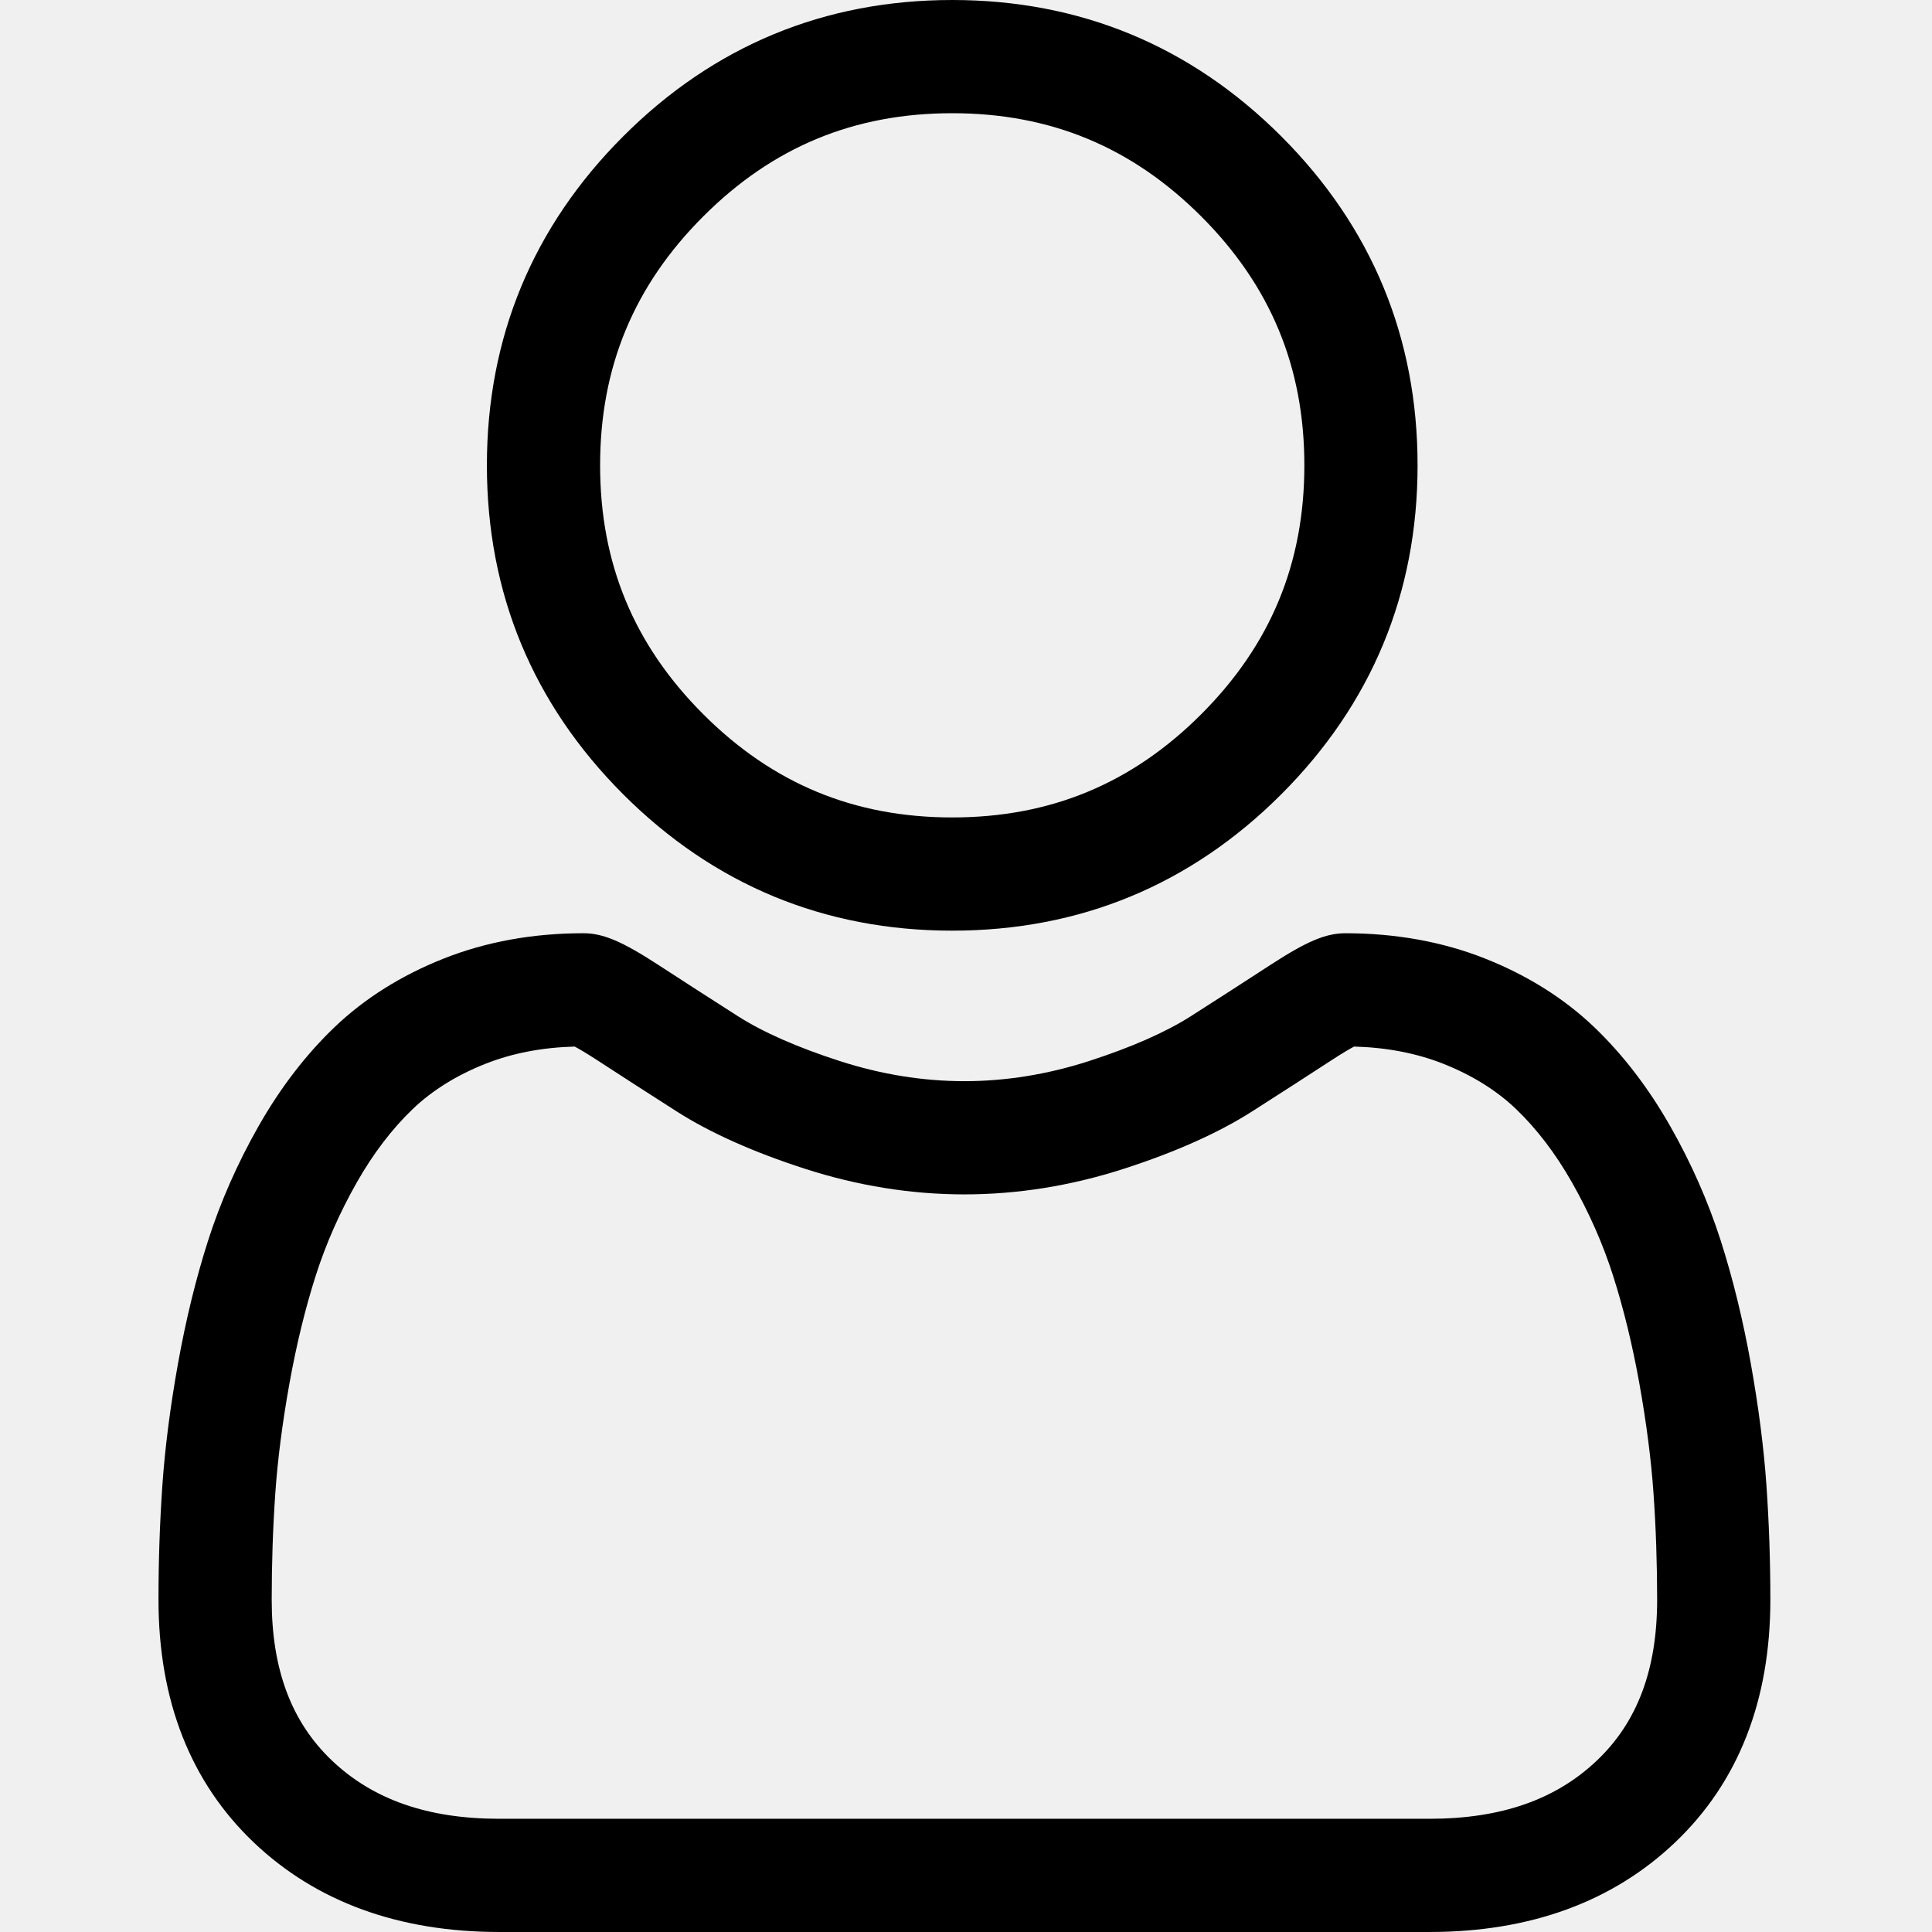
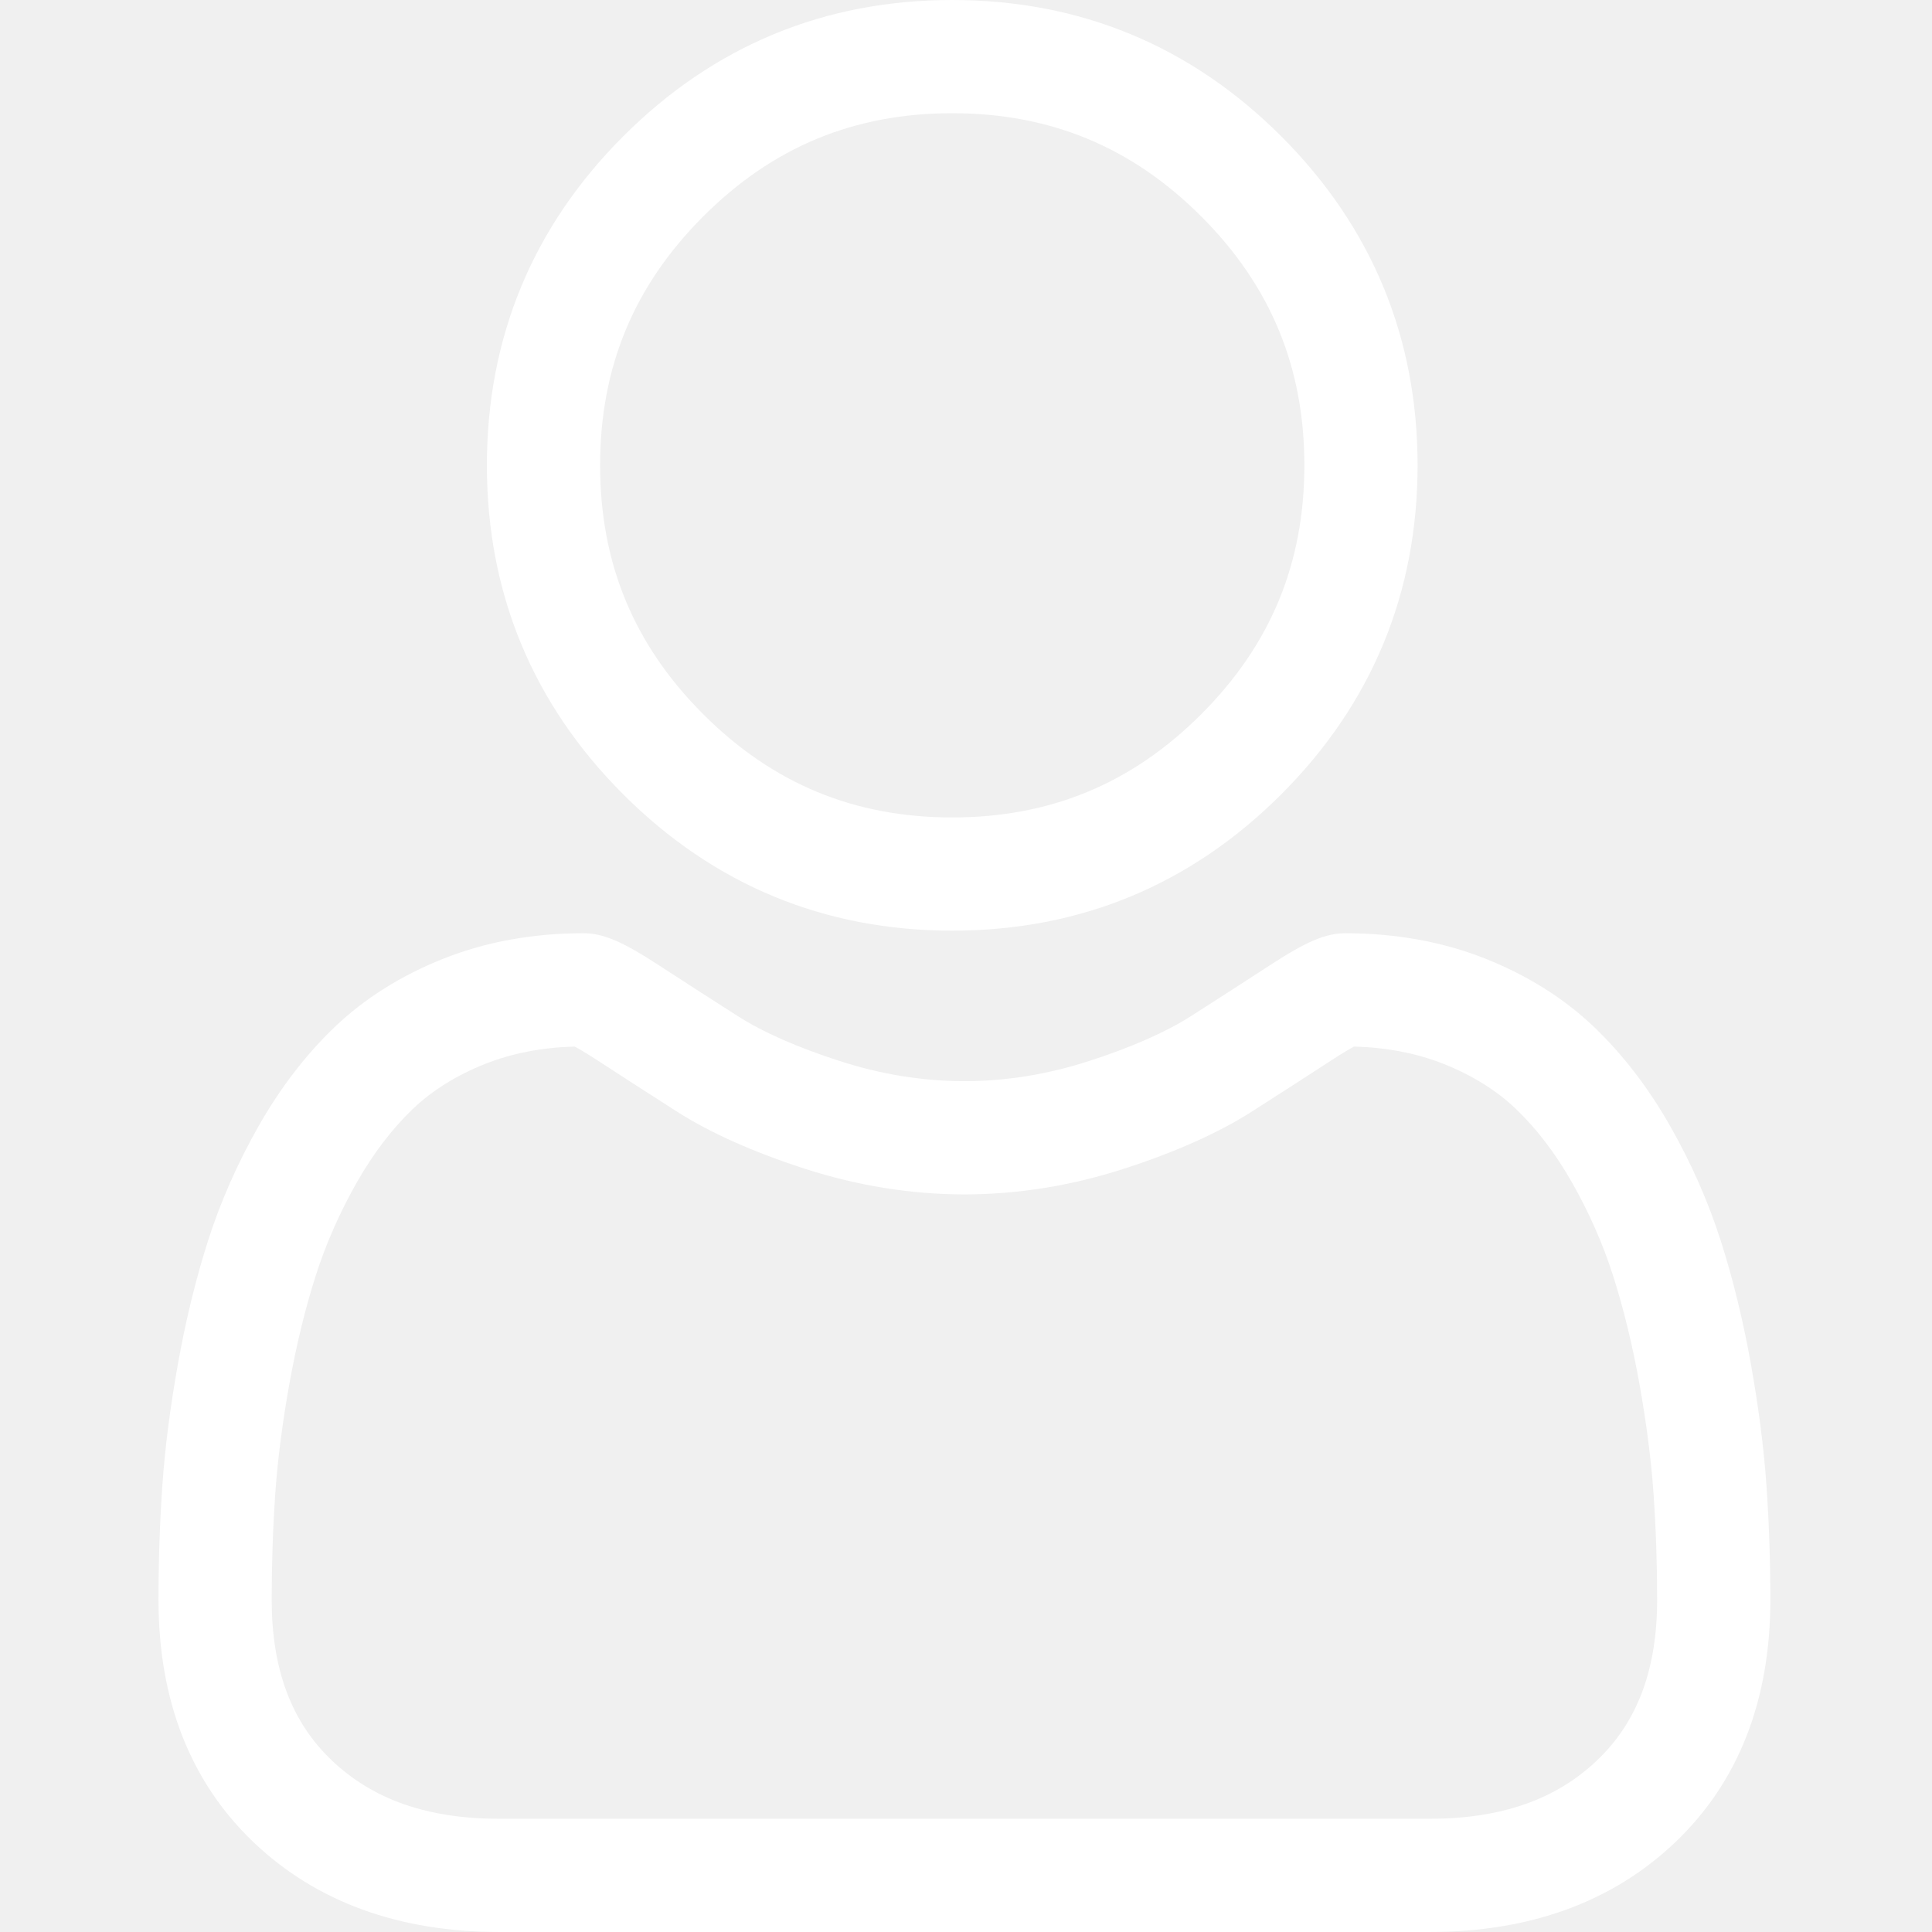
- <svg xmlns="http://www.w3.org/2000/svg" viewBox="-42 0 512 512.001" fill="black" height="20pt" width="20pt">
+ <svg xmlns="http://www.w3.org/2000/svg" viewBox="-42 0 512 512.001" fill="white" height="20pt" width="20pt">
  <path d="m210.352 246.633c33.883 0 63.219-12.152 87.195-36.129 23.969-23.973 36.125-53.305 36.125-87.191 0-33.875-12.152-63.211-36.129-87.191-23.977-23.969-53.312-36.121-87.191-36.121-33.887 0-63.219 12.152-87.191 36.125s-36.129 53.309-36.129 87.188c0 33.887 12.156 63.223 36.129 87.195 23.98 23.969 53.316 36.125 87.191 36.125zm-65.973-189.293c18.395-18.395 39.973-27.336 65.973-27.336 25.996 0 47.578 8.941 65.977 27.336 18.395 18.398 27.34 39.98 27.34 65.973 0 26-8.945 47.578-27.34 65.977-18.398 18.398-39.98 27.34-65.977 27.34-25.992 0-47.57-8.945-65.973-27.34-18.398-18.395-27.344-39.977-27.344-65.977 0-25.992 8.945-47.574 27.344-65.973zm0 0" />
  <path d="m426.129 393.703c-.691-9.977-2.09-20.859-4.148-32.352-2.078-11.578-4.754-22.523-7.957-32.527-3.312-10.34-7.809-20.551-13.375-30.336-5.77-10.156-12.551-19-20.16-26.277-7.957-7.613-17.699-13.734-28.965-18.199-11.227-4.441-23.668-6.691-36.977-6.691-5.227 0-10.281 2.145-20.043 8.5-6.008 3.918-13.035 8.449-20.879 13.461-6.707 4.273-15.793 8.277-27.016 11.902-10.949 3.543-22.066 5.34-33.043 5.34-10.969 0-22.086-1.797-33.043-5.34-11.211-3.621-20.301-7.625-26.996-11.898-7.77-4.965-14.801-9.496-20.898-13.469-9.754-6.355-14.809-8.5-20.035-8.5-13.312 0-25.75 2.254-36.973 6.699-11.258 4.457-21.004 10.578-28.969 18.199-7.609 7.281-14.391 16.121-20.156 26.273-5.559 9.785-10.059 19.992-13.371 30.34-3.199 10.004-5.875 20.945-7.953 32.523-2.062 11.477-3.457 22.363-4.148 32.363-.68 9.777-1.023 19.953-1.023 30.234 0 26.727 8.496 48.363 25.25 64.32 16.547 15.746 38.438 23.73 65.066 23.73h246.531c26.621 0 48.512-7.984 65.062-23.73 16.758-15.945 25.254-37.59 25.254-64.324-.004-10.316-.352-20.492-1.035-30.242zm-44.906 72.828c-10.934 10.406-25.449 15.465-44.379 15.465h-246.527c-18.934 0-33.449-5.059-44.379-15.461-10.723-10.207-15.934-24.141-15.934-42.586 0-9.594.316-19.066.949-28.16.617-8.922 1.879-18.723 3.75-29.137 1.848-10.285 4.199-19.938 6.996-28.676 2.684-8.379 6.344-16.676 10.883-24.668 4.332-7.617 9.316-14.152 14.816-19.418 5.145-4.926 11.629-8.957 19.27-11.98 7.066-2.797 15.008-4.328 23.629-4.559 1.051.559 2.922 1.625 5.953 3.602 6.168 4.02 13.277 8.605 21.137 13.625 8.859 5.648 20.273 10.75 33.91 15.152 13.941 4.508 28.16 6.797 42.273 6.797 14.113 0 28.336-2.289 42.27-6.793 13.648-4.41 25.059-9.508 33.93-15.164 8.043-5.141 14.953-9.594 21.121-13.617 3.031-1.973 4.902-3.043 5.953-3.602 8.625.23 16.566 1.762 23.637 4.559 7.637 3.023 14.121 7.059 19.266 11.98 5.5 5.262 10.484 11.797 14.816 19.422 4.543 7.988 8.207 16.289 10.887 24.66 2.801 8.75 5.156 18.398 7 28.676 1.867 10.434 3.133 20.238 3.75 29.145v.008c.637 9.059.957 18.527.961 28.148-.004 18.449-5.215 32.379-15.938 42.582zm0 0" />
</svg>
